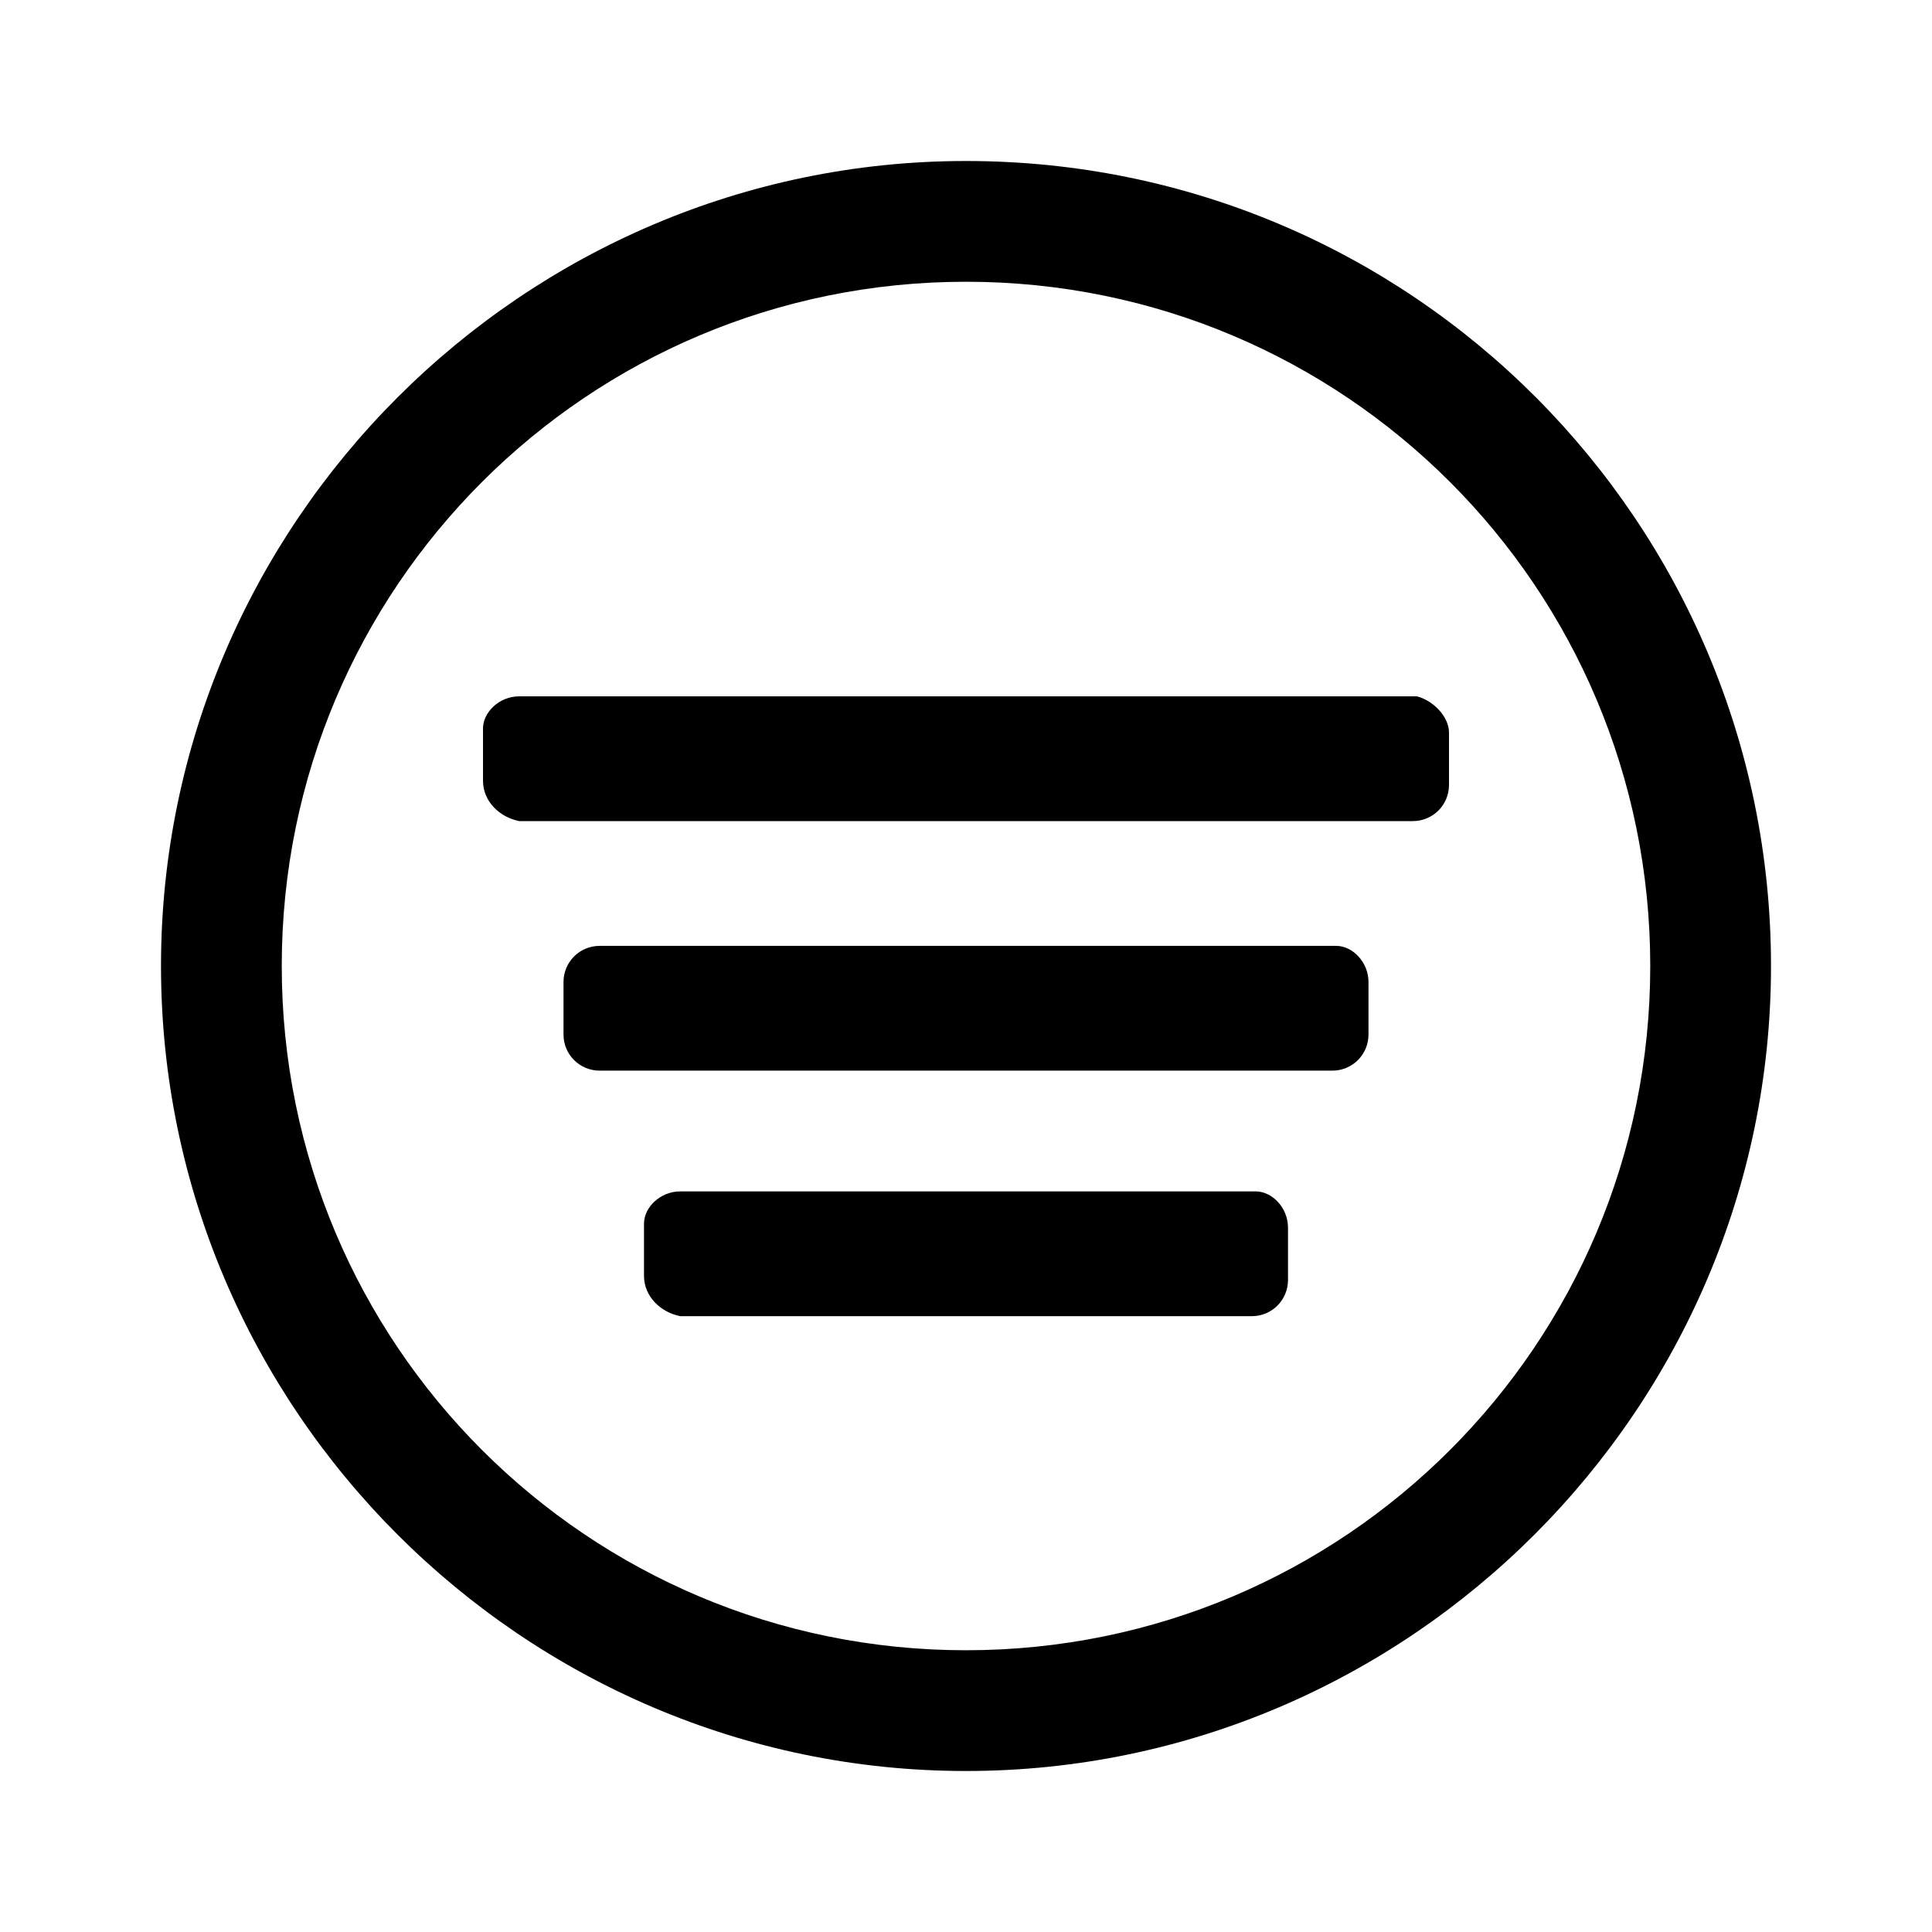
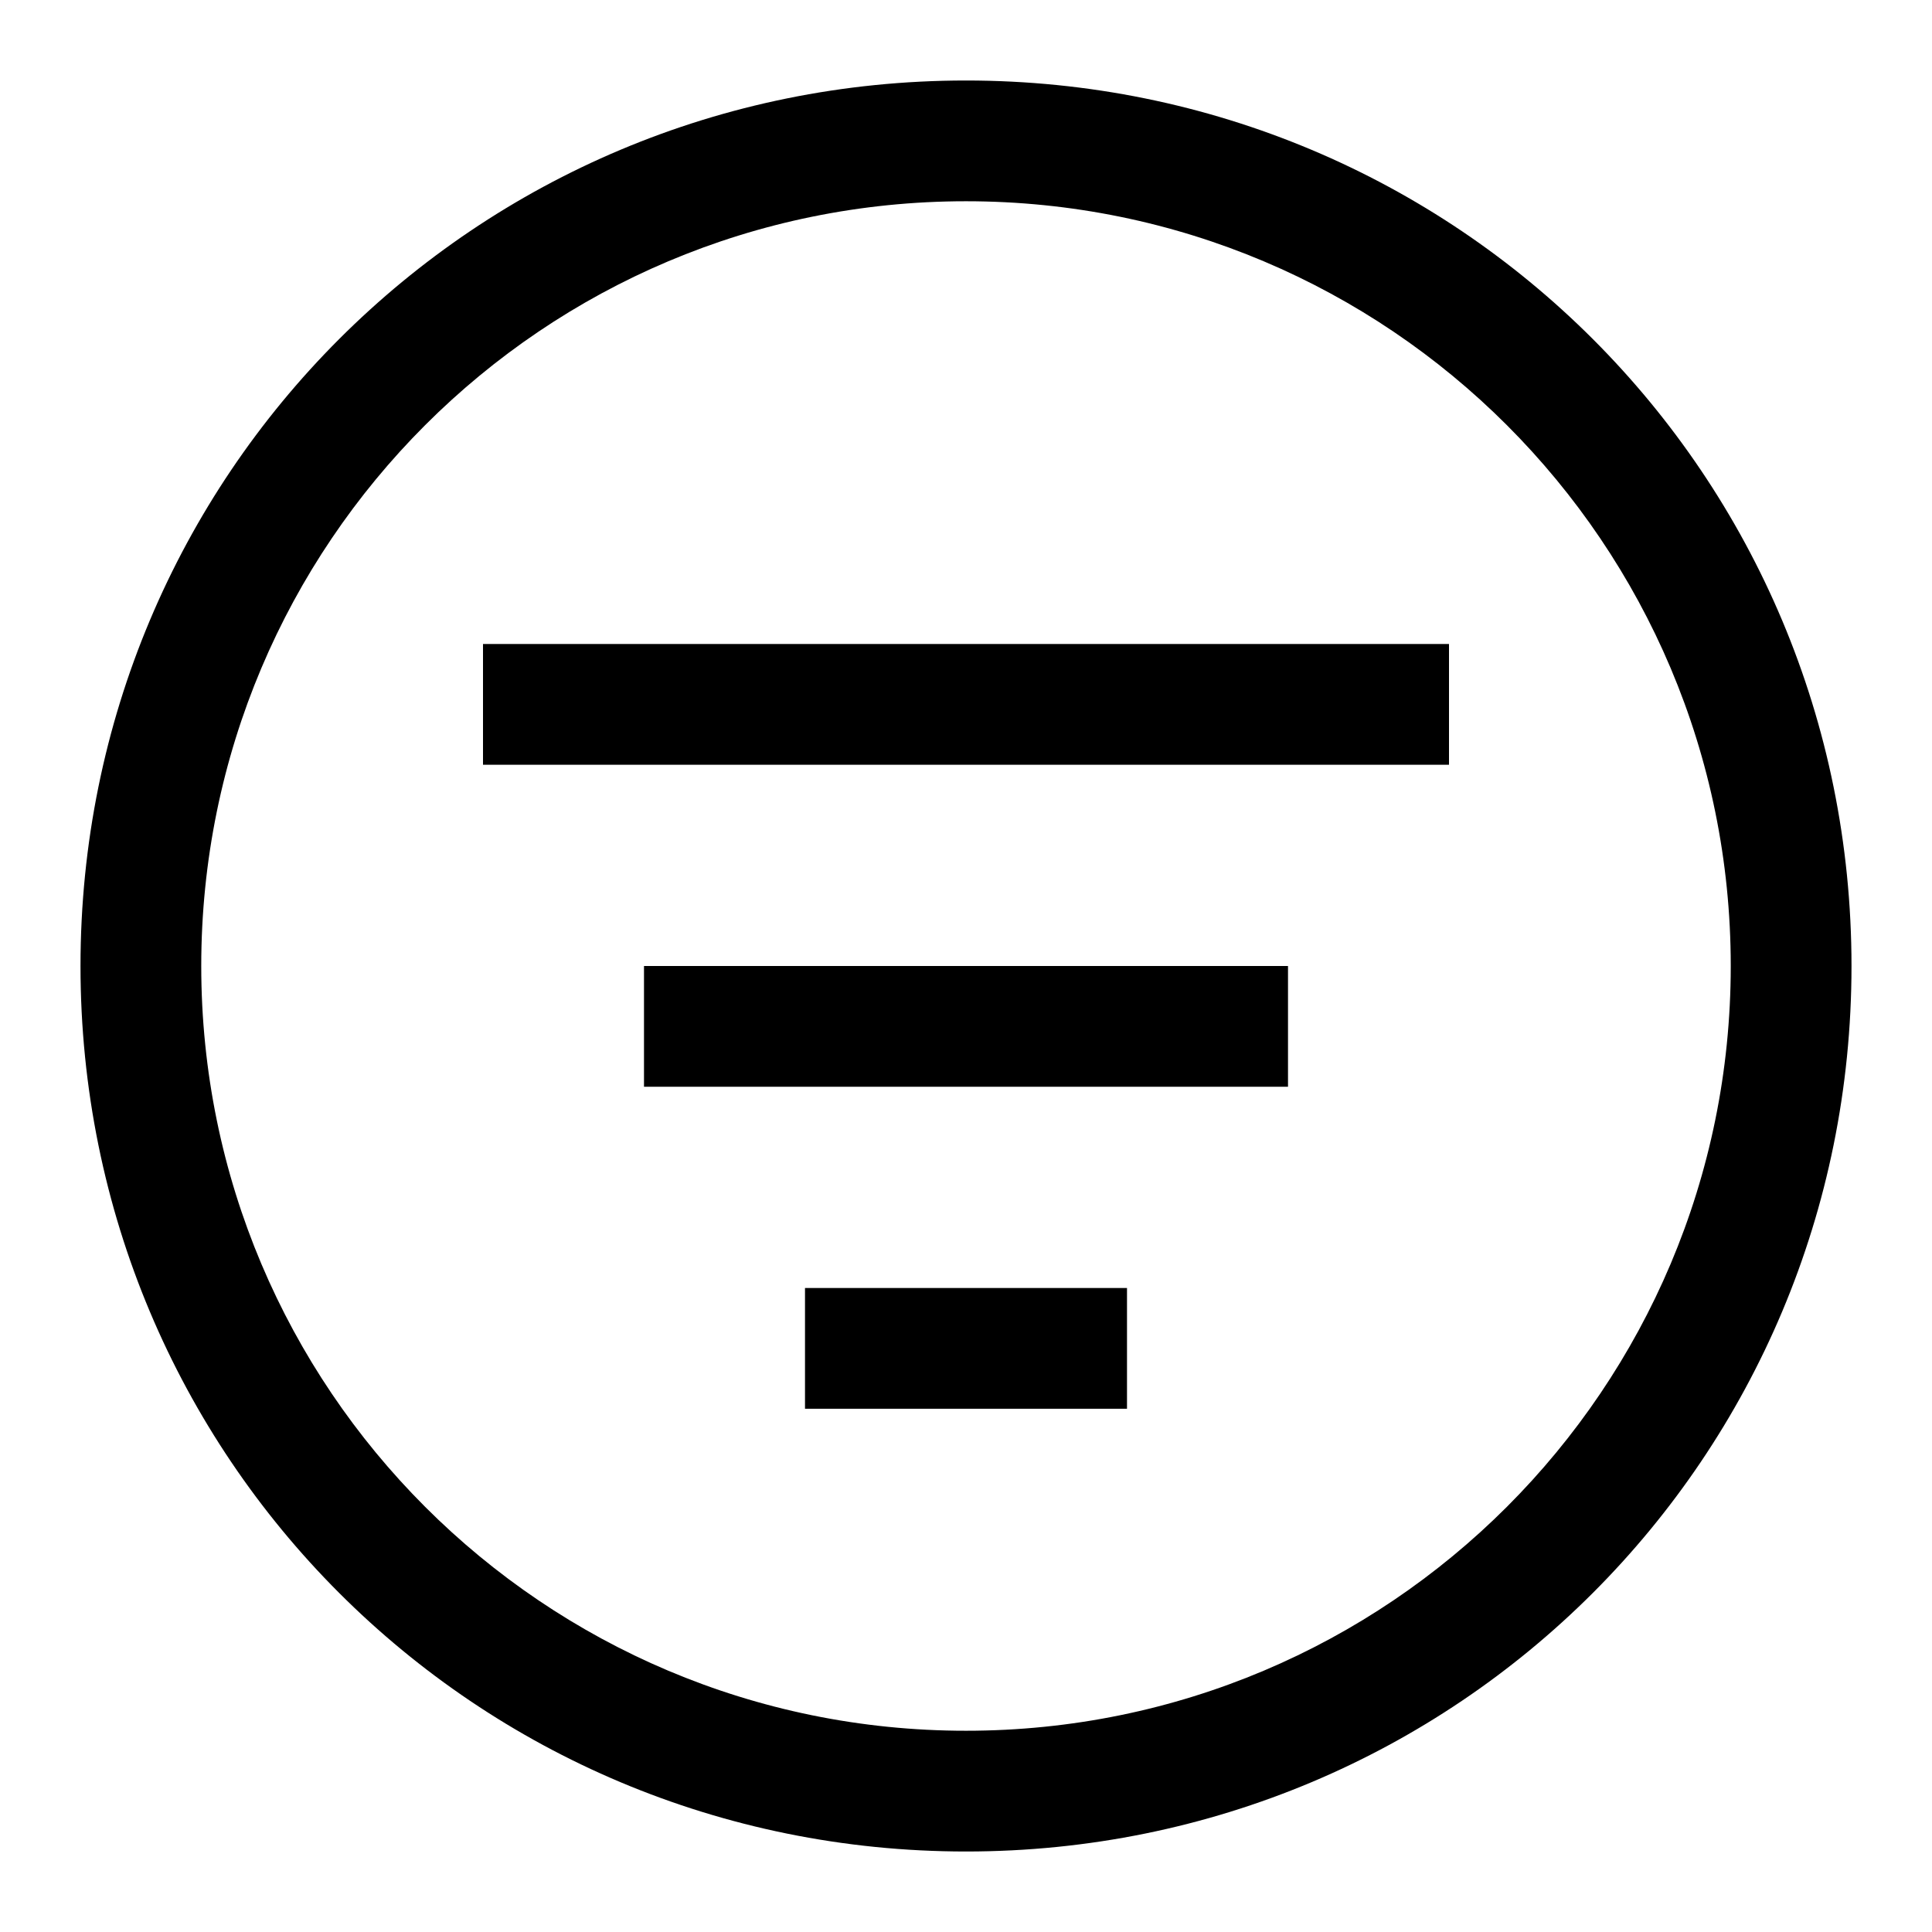
<svg xmlns="http://www.w3.org/2000/svg" viewBox="0 0 48 48" style="enable-background:new 0 0 48 48" xml:space="preserve">
-   <path d="M24 4C13 4 4 13 4 24s9 20 20 20 20-9 20-20S35.1 4 24 4zm0 37c-9.4 0-17-7.6-17-17S14.6 7 24 7s17 7.6 17 17-7.6 17-17 17z" />
-   <path d="M36 18.2v1.3c0 .5-.4.9-.9.9H12.9c-.5-.1-.9-.5-.9-1v-1.3c0-.4.4-.8.9-.8h22.3c.4.1.8.5.8.9zm-2 6.2v1.3c0 .5-.4.9-.9.9H14.9c-.5 0-.9-.4-.9-.9v-1.3c0-.5.4-.9.9-.9h18.3c.4 0 .8.4.8.9zm-2 6.1v1.3c0 .5-.4.9-.9.9H16.9c-.5-.1-.9-.5-.9-1v-1.3c0-.4.4-.8.9-.8h14.3c.4 0 .8.4.8.9z" />
+   <path d="M24 5c10.5 0 19 8.5 19 19s-8.5 19-19 19S5 34.5 5 24 13.5 5 24 5m0-3C11.8 2 2 11.8 2 24s9.8 22 22 22 22-9.8 22-22S36.2 2 24 2z" />
+   <path d="M12 19v-3h24v3H12zM16 27v-3h16v3H16zM20 35v-3h8v3h-8z" />
</svg>
